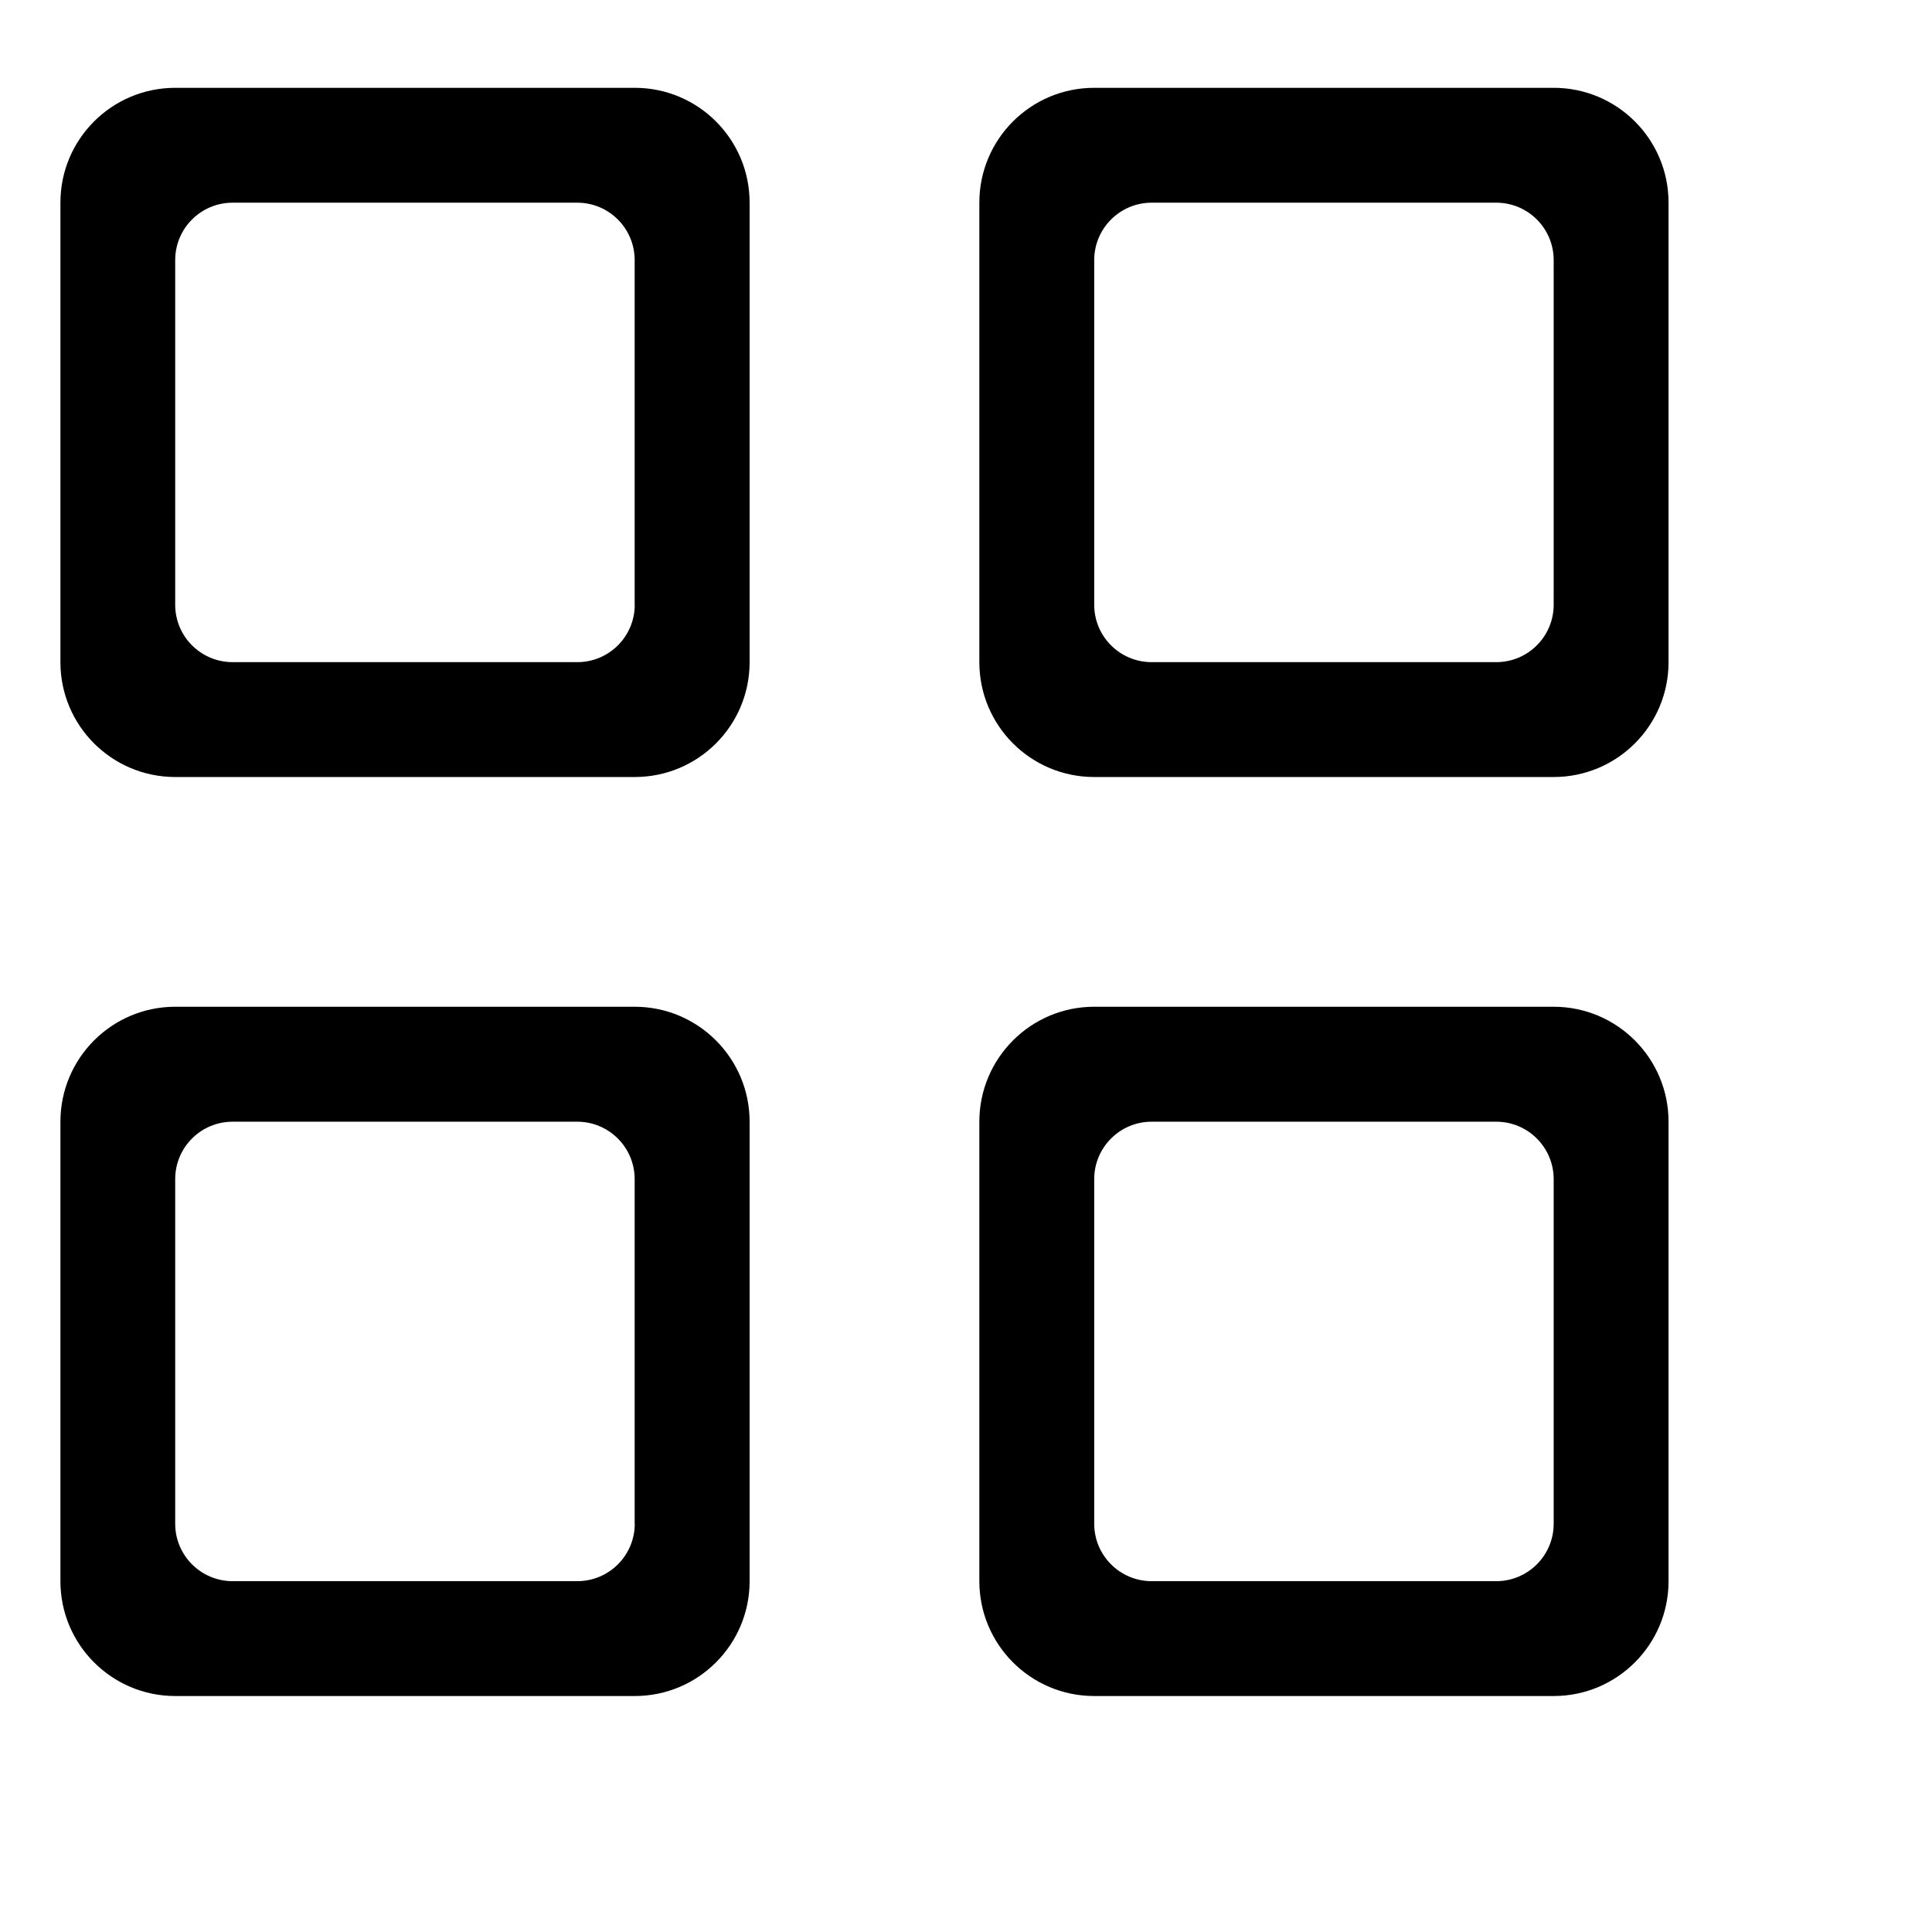
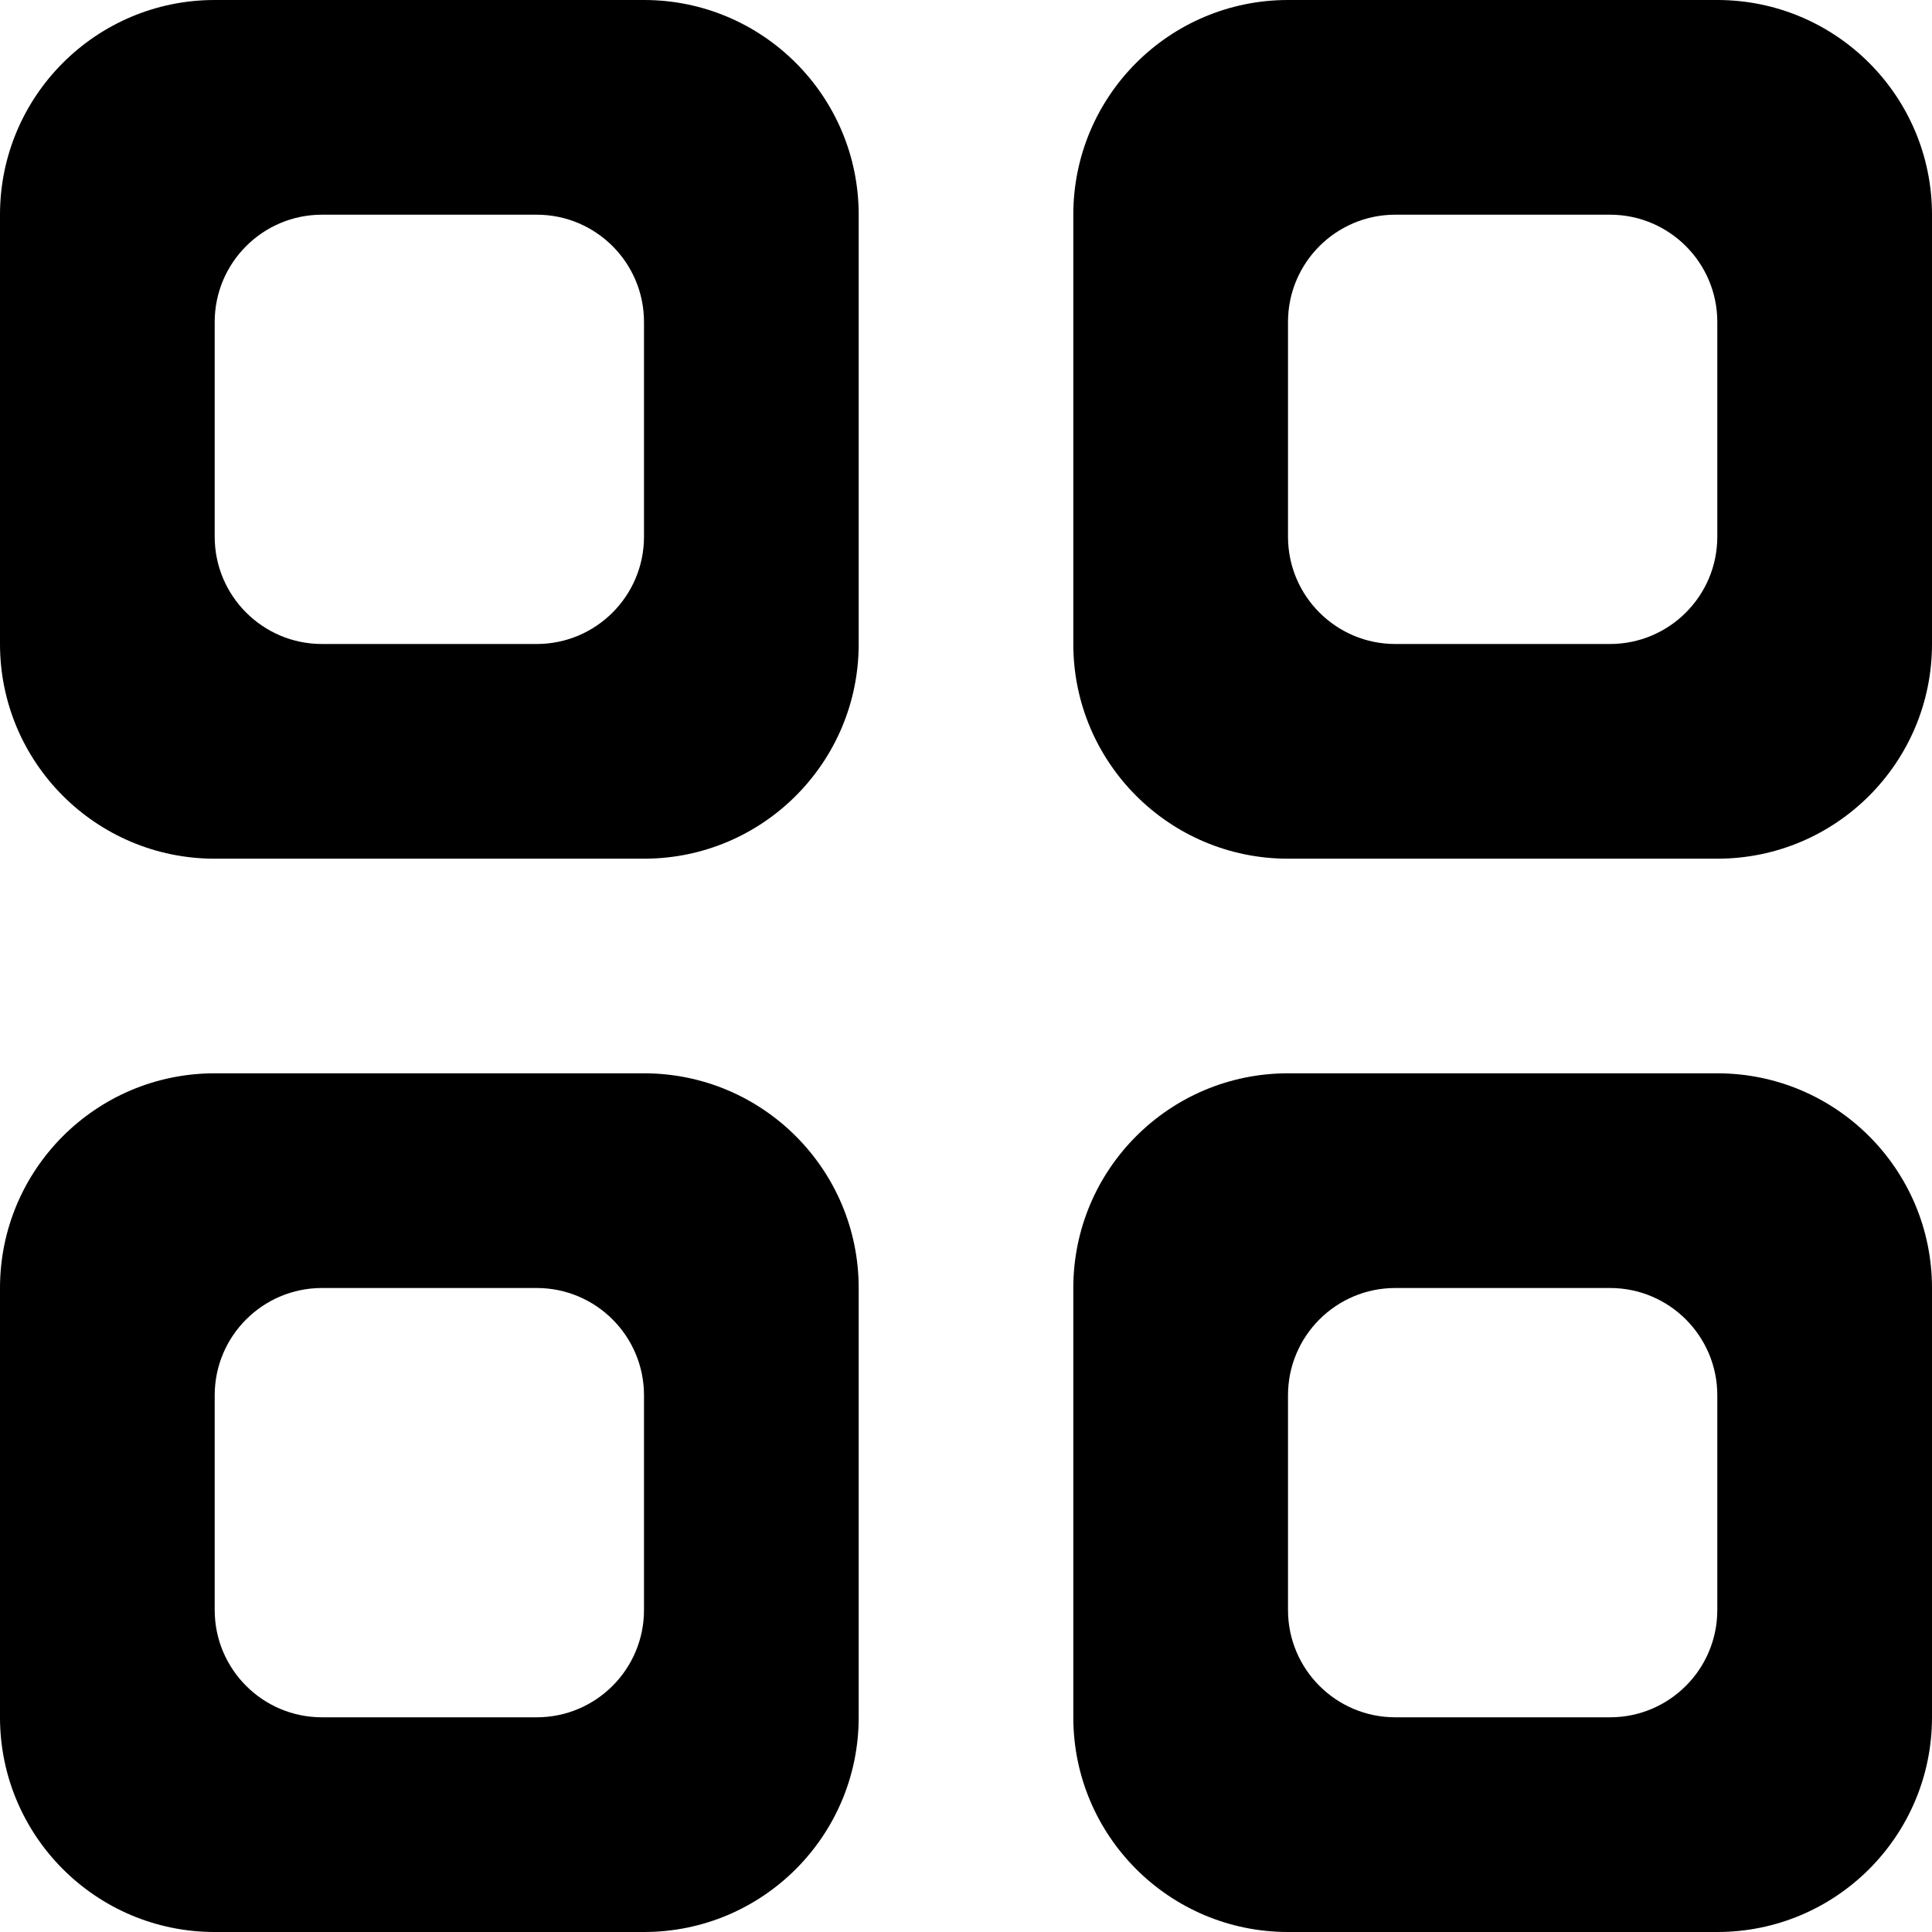
- <svg viewBox="0 0 22 22">
-   <path d="M7.228,11.464H1.996c-0.723,0-1.308,0.587-1.308,1.309v5.232c0,0.722,0.585,1.308,1.308,1.308h5.232   c0.723,0,1.308-0.586,1.308-1.308v-5.232C8.536,12.051,7.95,11.464,7.228,11.464z M7.228,17.351c0,0.361-0.293,0.654-0.654,0.654   H2.649c-0.361,0-0.654-0.293-0.654-0.654v-3.924c0-0.361,0.292-0.654,0.654-0.654h3.924c0.361,0,0.654,0.293,0.654,0.654V17.351z    M17.692,11.464H12.46c-0.723,0-1.308,0.587-1.308,1.309v5.232c0,0.722,0.585,1.308,1.308,1.308h5.232   c0.722,0,1.308-0.586,1.308-1.308v-5.232C19,12.051,18.414,11.464,17.692,11.464z M17.692,17.351c0,0.361-0.293,0.654-0.654,0.654   h-3.924c-0.361,0-0.654-0.293-0.654-0.654v-3.924c0-0.361,0.293-0.654,0.654-0.654h3.924c0.361,0,0.654,0.293,0.654,0.654V17.351z    M7.228,1H1.996C1.273,1,0.688,1.585,0.688,2.308V7.54c0,0.723,0.585,1.308,1.308,1.308h5.232c0.723,0,1.308-0.585,1.308-1.308   V2.308C8.536,1.585,7.95,1,7.228,1z M7.228,6.886c0,0.361-0.293,0.654-0.654,0.654H2.649c-0.361,0-0.654-0.292-0.654-0.654V2.962   c0-0.361,0.292-0.654,0.654-0.654h3.924c0.361,0,0.654,0.292,0.654,0.654V6.886z M17.692,1H12.46c-0.723,0-1.308,0.585-1.308,1.308   V7.54c0,0.723,0.585,1.308,1.308,1.308h5.232C18.414,8.848,19,8.263,19,7.54V2.308C19,1.585,18.414,1,17.692,1z M17.692,6.886   c0,0.361-0.293,0.654-0.654,0.654h-3.924c-0.361,0-0.654-0.292-0.654-0.654V2.962c0-0.361,0.293-0.654,0.654-0.654h3.924   c0.361,0,0.654,0.292,0.654,0.654V6.886z" />
+ <svg xmlns="http://www.w3.org/2000/svg" version="1.1" width="24" height="24" viewBox="0 0 24 24">
+   <path d="M2.667 0h5.333c1.473 0 2.667 1.194 2.667 2.667v5.333c0 1.473-1.194 2.667-2.667 2.667h-5.333c-1.473 0-2.667-1.194-2.667-2.667v-5.333c0-1.473 1.194-2.667 2.667-2.667zM4 2.667c-0.736 0-1.333 0.597-1.333 1.333v2.667c0 0.736 0.597 1.333 1.333 1.333h2.667c0.736 0 1.333-0.597 1.333-1.333v-2.667c0-0.736-0.597-1.333-1.333-1.333h-2.667zM2.667 13.333h5.333c1.473 0 2.667 1.194 2.667 2.667v5.333c0 1.473-1.194 2.667-2.667 2.667h-5.333c-1.473 0-2.667-1.194-2.667-2.667v-5.333c0-1.473 1.194-2.667 2.667-2.667zM4 16c-0.736 0-1.333 0.597-1.333 1.333v2.667c0 0.736 0.597 1.333 1.333 1.333h2.667c0.736 0 1.333-0.597 1.333-1.333v-2.667c0-0.736-0.597-1.333-1.333-1.333h-2.667zM16 0h5.333c1.473 0 2.667 1.194 2.667 2.667v5.333c0 1.473-1.194 2.667-2.667 2.667h-5.333c-1.473 0-2.667-1.194-2.667-2.667v-5.333c0-1.473 1.194-2.667 2.667-2.667zM17.333 2.667c-0.736 0-1.333 0.597-1.333 1.333v2.667c0 0.736 0.597 1.333 1.333 1.333h2.667c0.736 0 1.333-0.597 1.333-1.333v-2.667c0-0.736-0.597-1.333-1.333-1.333h-2.667zM16 13.333h5.333c1.473 0 2.667 1.194 2.667 2.667v5.333c0 1.473-1.194 2.667-2.667 2.667h-5.333c-1.473 0-2.667-1.194-2.667-2.667v-5.333c0-1.473 1.194-2.667 2.667-2.667zM17.333 16c-0.736 0-1.333 0.597-1.333 1.333v2.667c0 0.736 0.597 1.333 1.333 1.333h2.667c0.736 0 1.333-0.597 1.333-1.333v-2.667c0-0.736-0.597-1.333-1.333-1.333h-2.667z" />
</svg>
